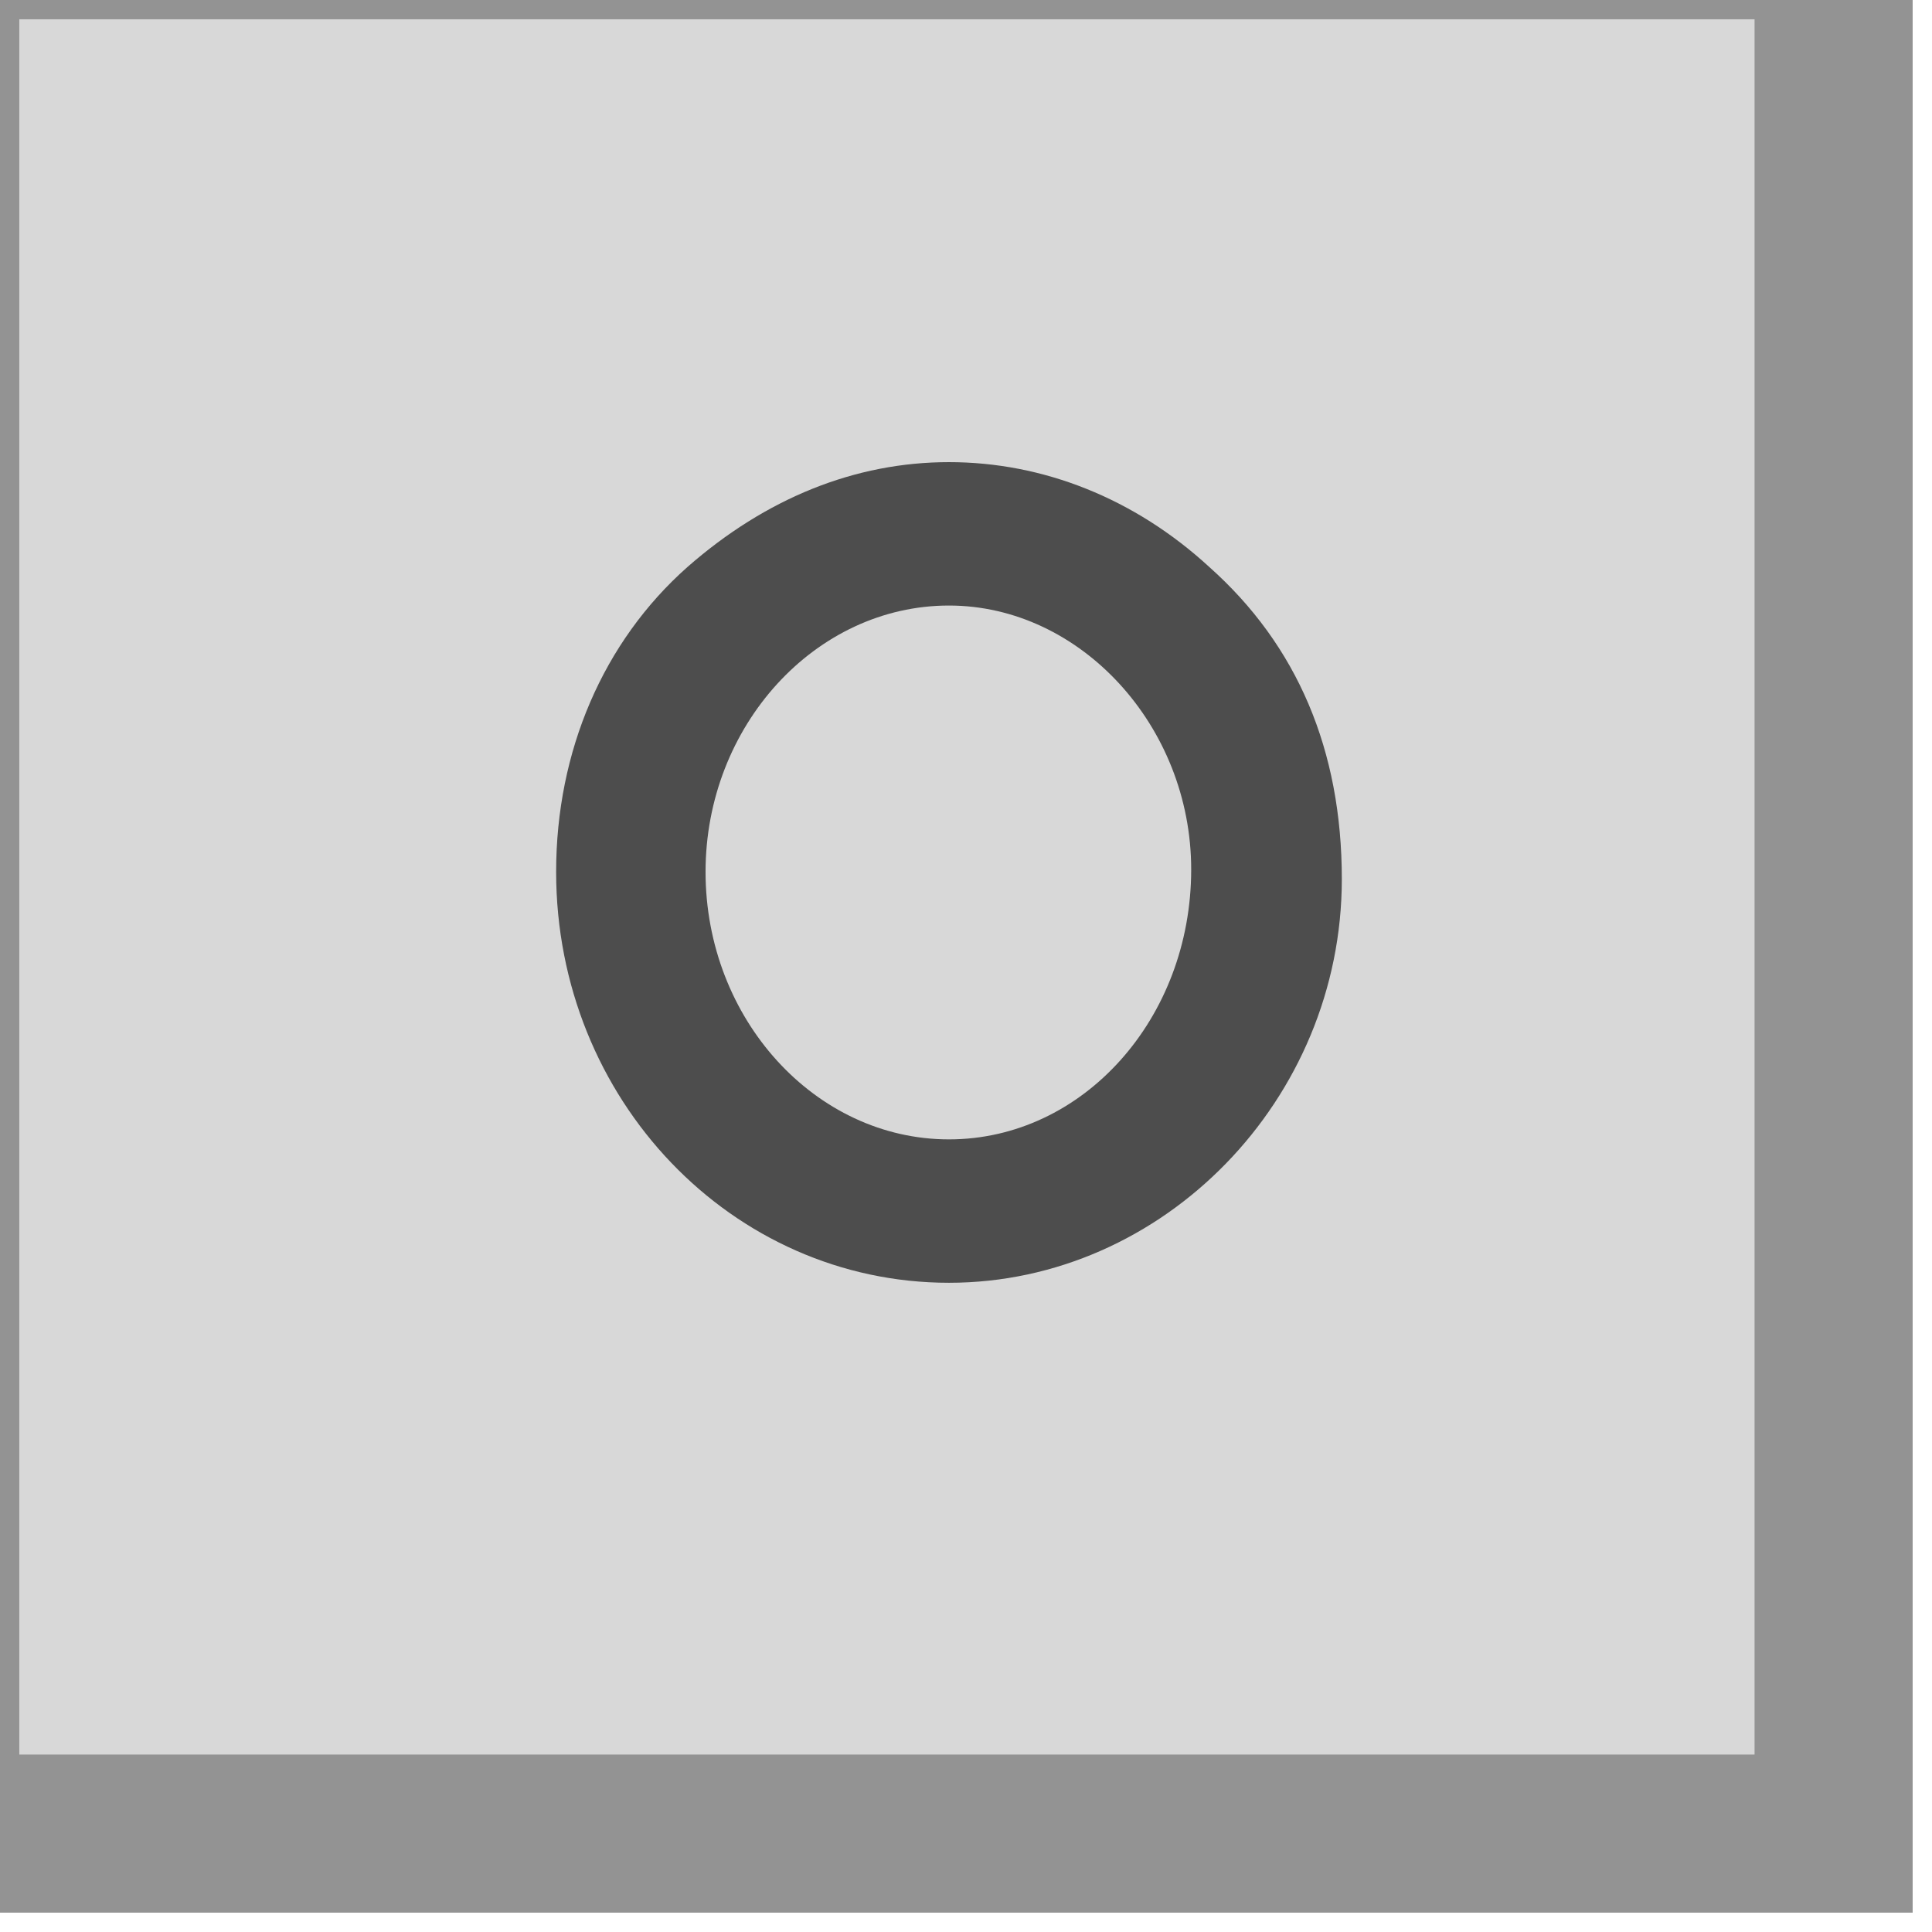
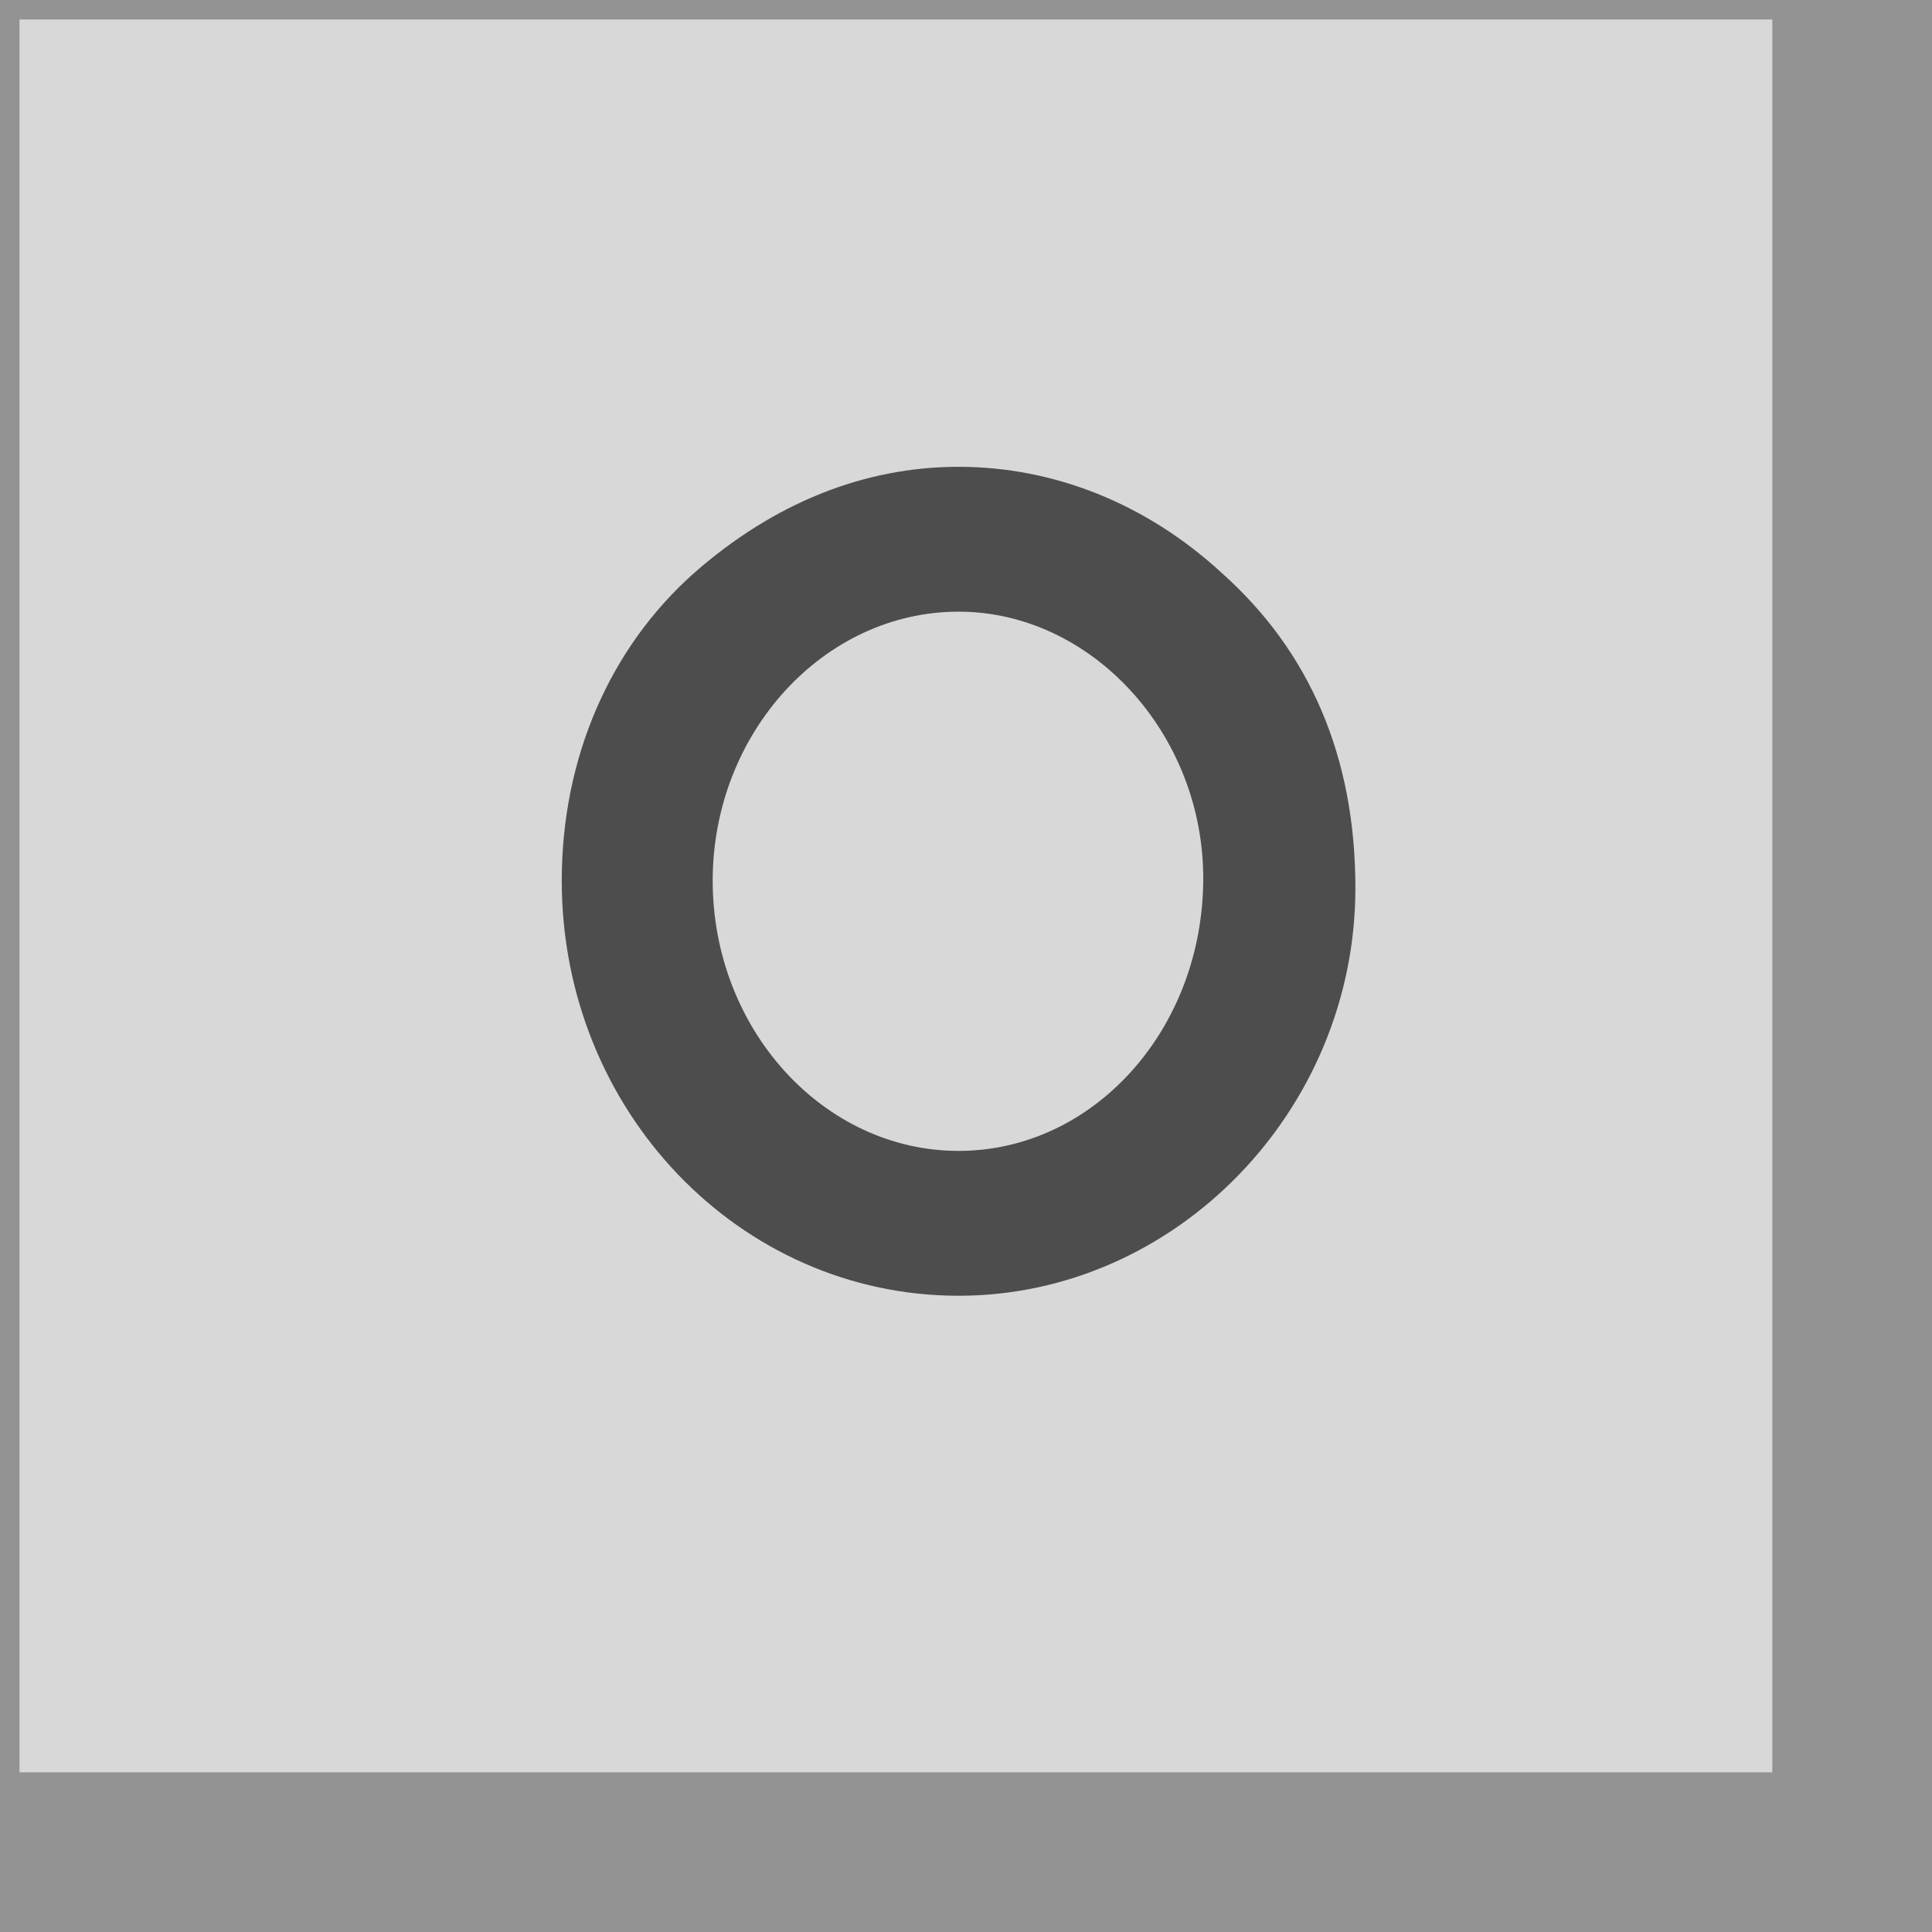
- <svg xmlns="http://www.w3.org/2000/svg">
-   <rect width="24.8px" height="24.8px" fill="#939393" />
-   <rect width="23px" height="23px" fill="#d8d8d8" stroke="#939393" stroke-width="0.5px" />
-   <text fill="#4d4d4d" x="6.9px" y="16.4px" font-size="18px" font-family="Courier" font-weight="bold">O</text>
+ <svg xmlns="http://www.w3.org/2000/svg" width="24.8px" height="24.8px">
+   <rect width="24.8" height="24.8" fill="#939393" />
+   <rect width="23" height="23" fill="#d8d8d8" stroke="#939393" stroke-width="0.5" />
+   <text fill="#4d4d4d" x="6.9" y="16.4" font-size="18" font-family="Courier" font-weight="bold">O</text>
</svg>
